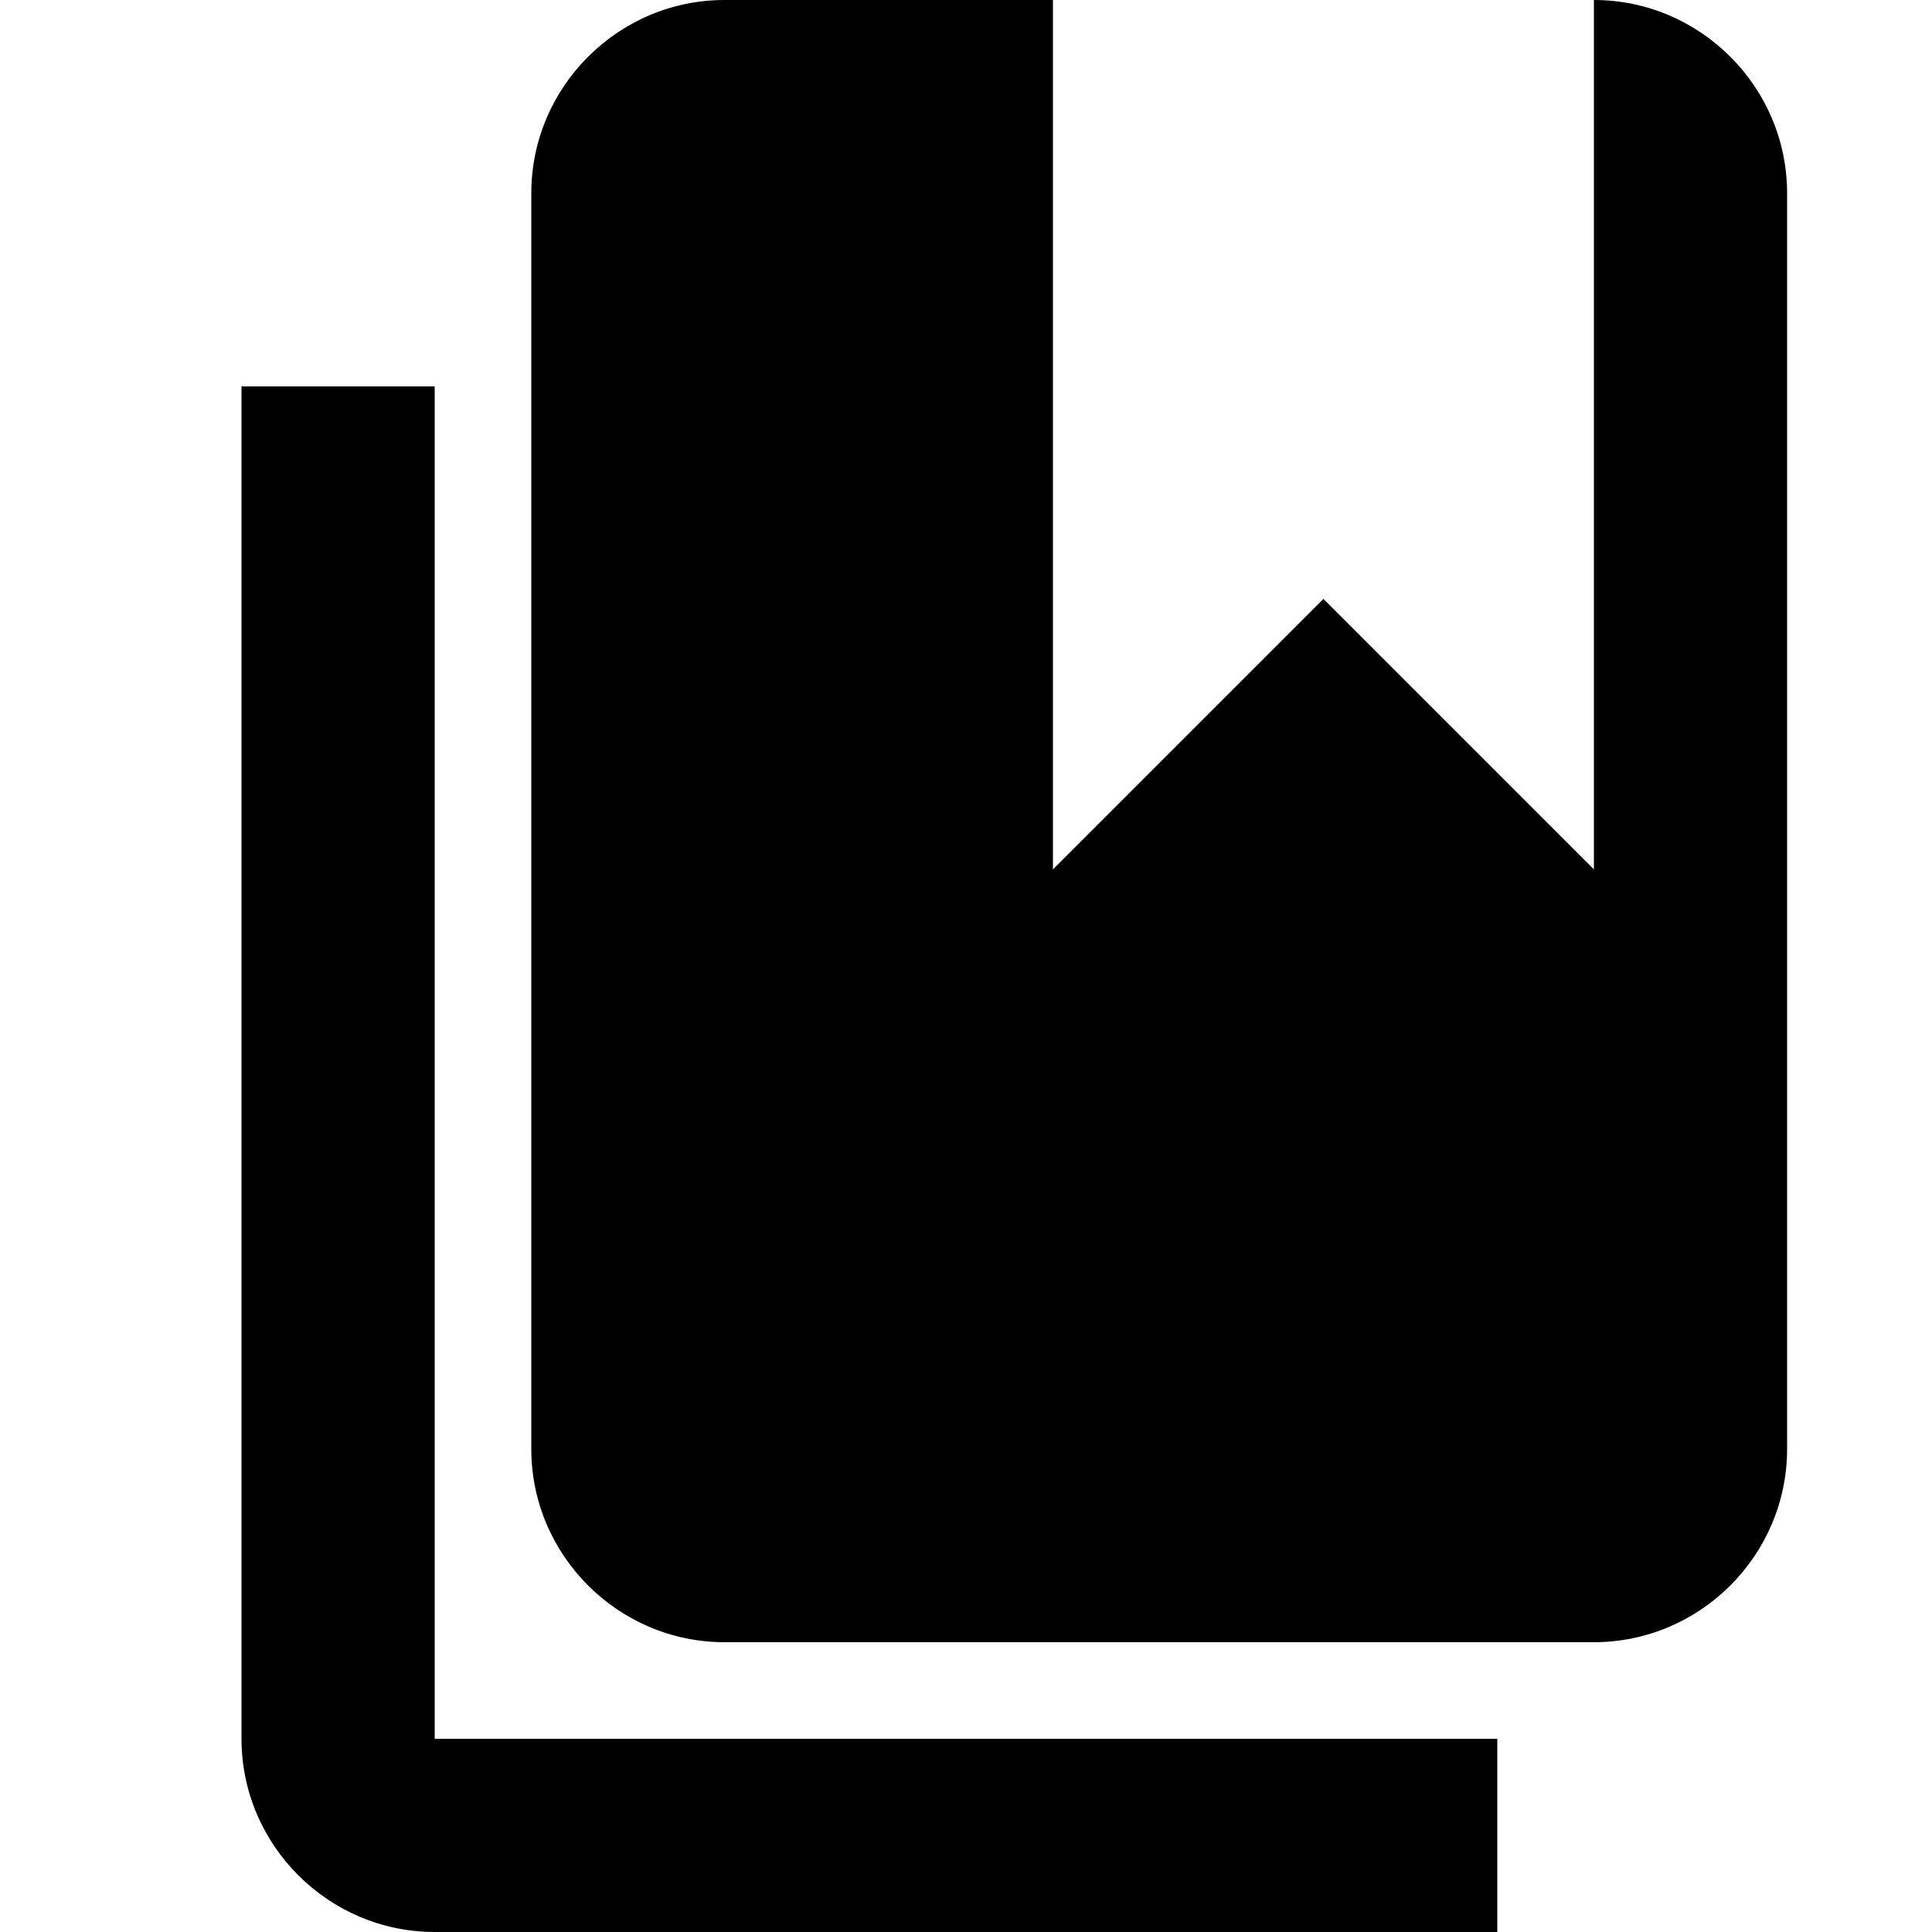
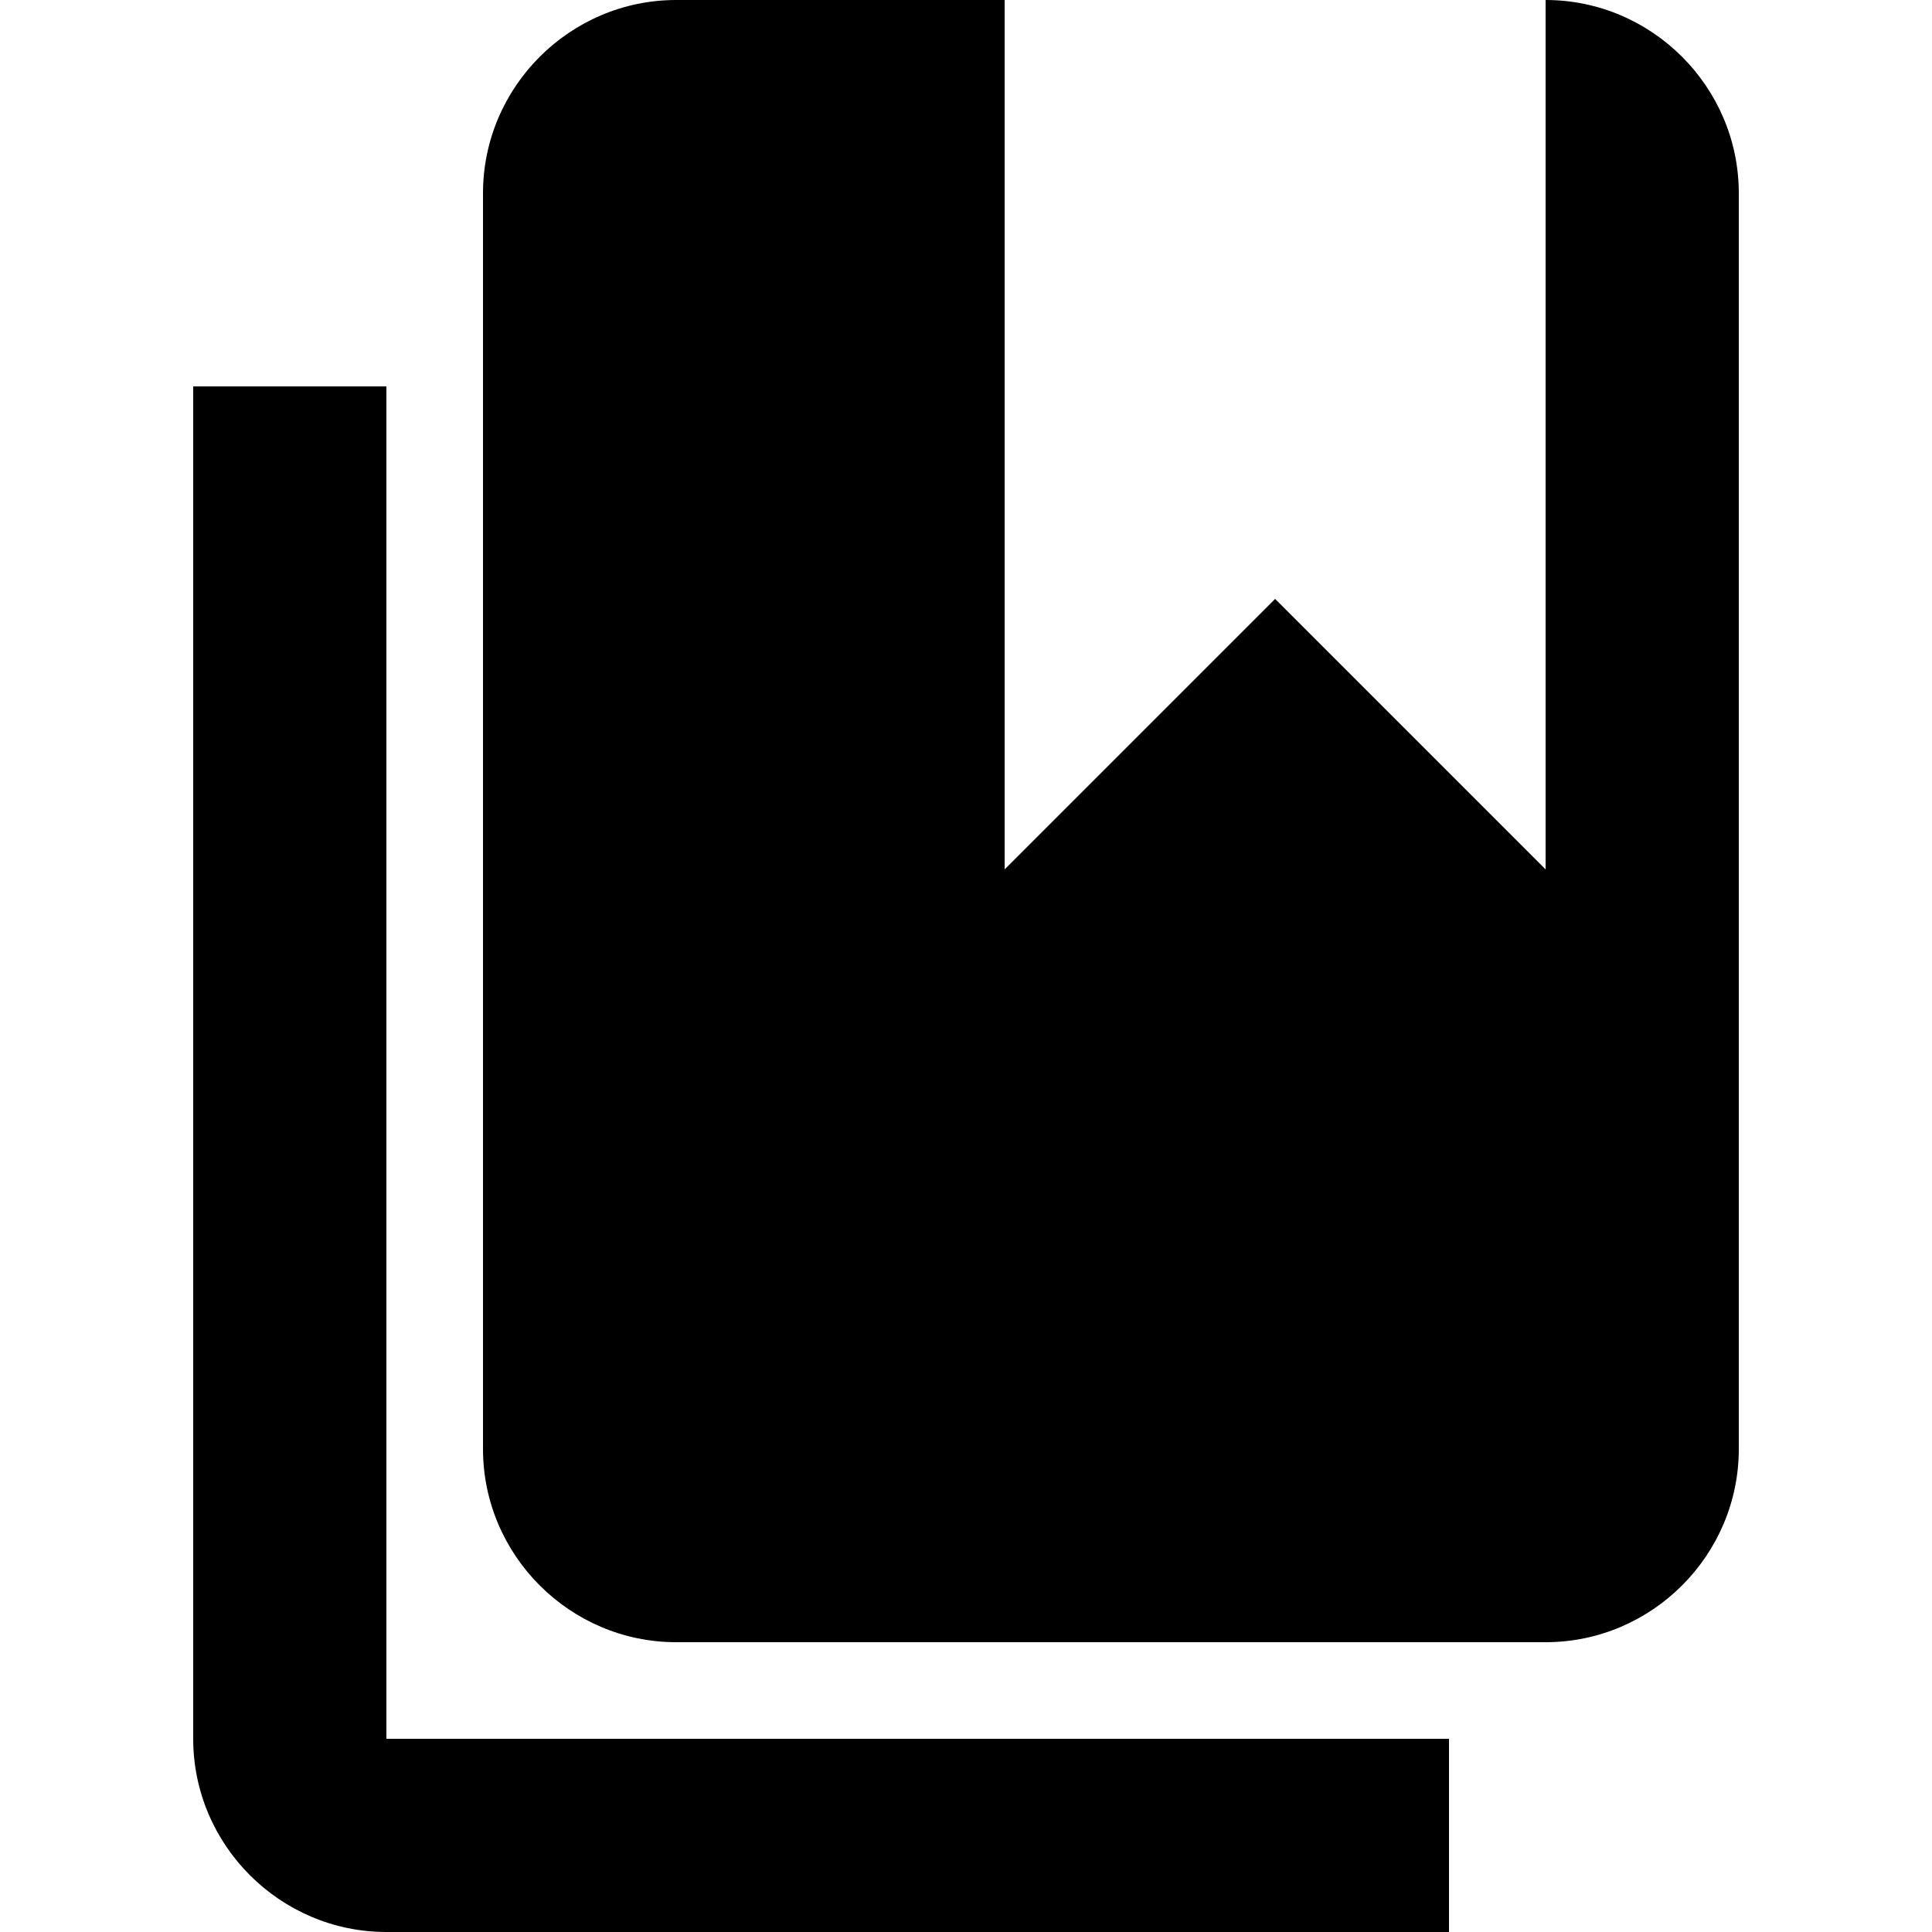
<svg xmlns="http://www.w3.org/2000/svg" width="20" height="20" viewBox="0 0 20 20">
-   <path d="M16.5 0v9l-2.8-2.8L10.9 9V0H7.5c-1.1 0-2 .9-2 2v13c0 1.1.9 2 2 2h9c1.1 0 2-.9 2-2V2c0-1.1-.9-2-2-2z" />
-   <path d="M4.5 4h-2v14c0 1.1.9 2 2 2h11v-2h-11V4z" />
+   <path d="M16 0v9l-2.8-2.8L10.4 9V0H7C5.9 0 5 .9 5 2v13c0 1.1.9 2 2 2h9c1.1 0 2-.9 2-2V2c0-1.1-.9-2-2-2z" />
+   <path d="M4 4H2v14c0 1.1.9 2 2 2h11v-2H4z" />
</svg>
